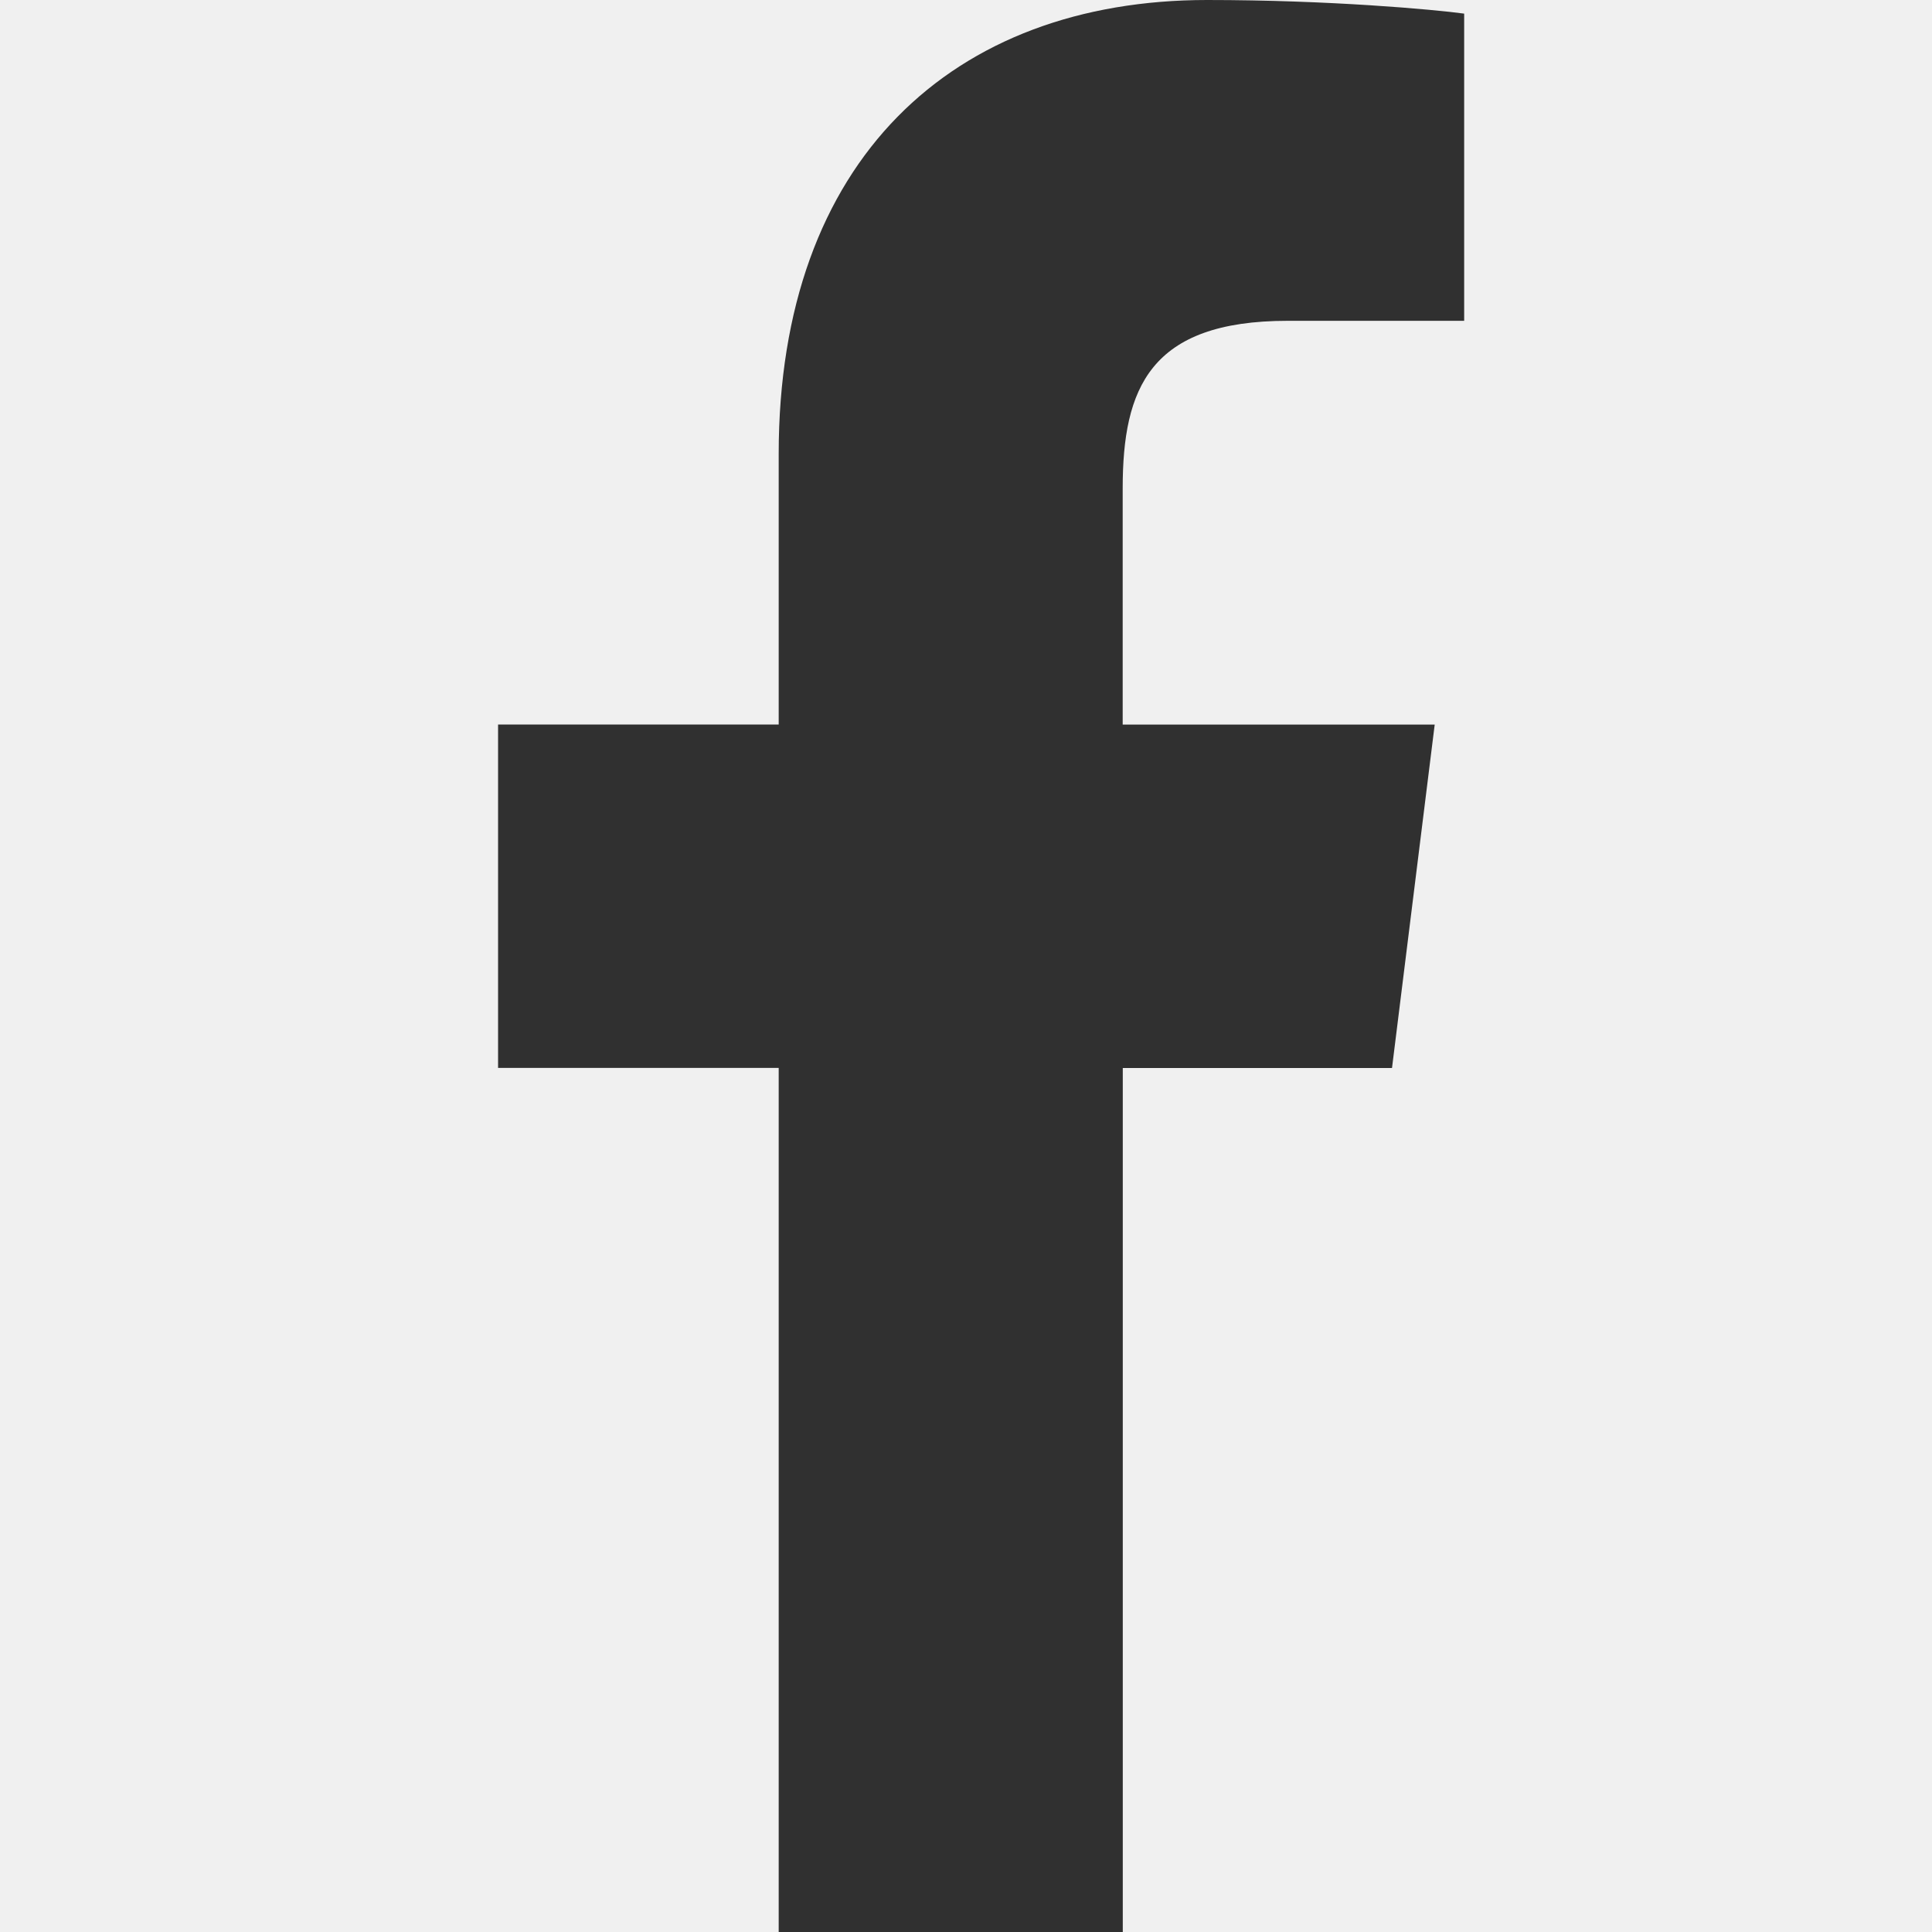
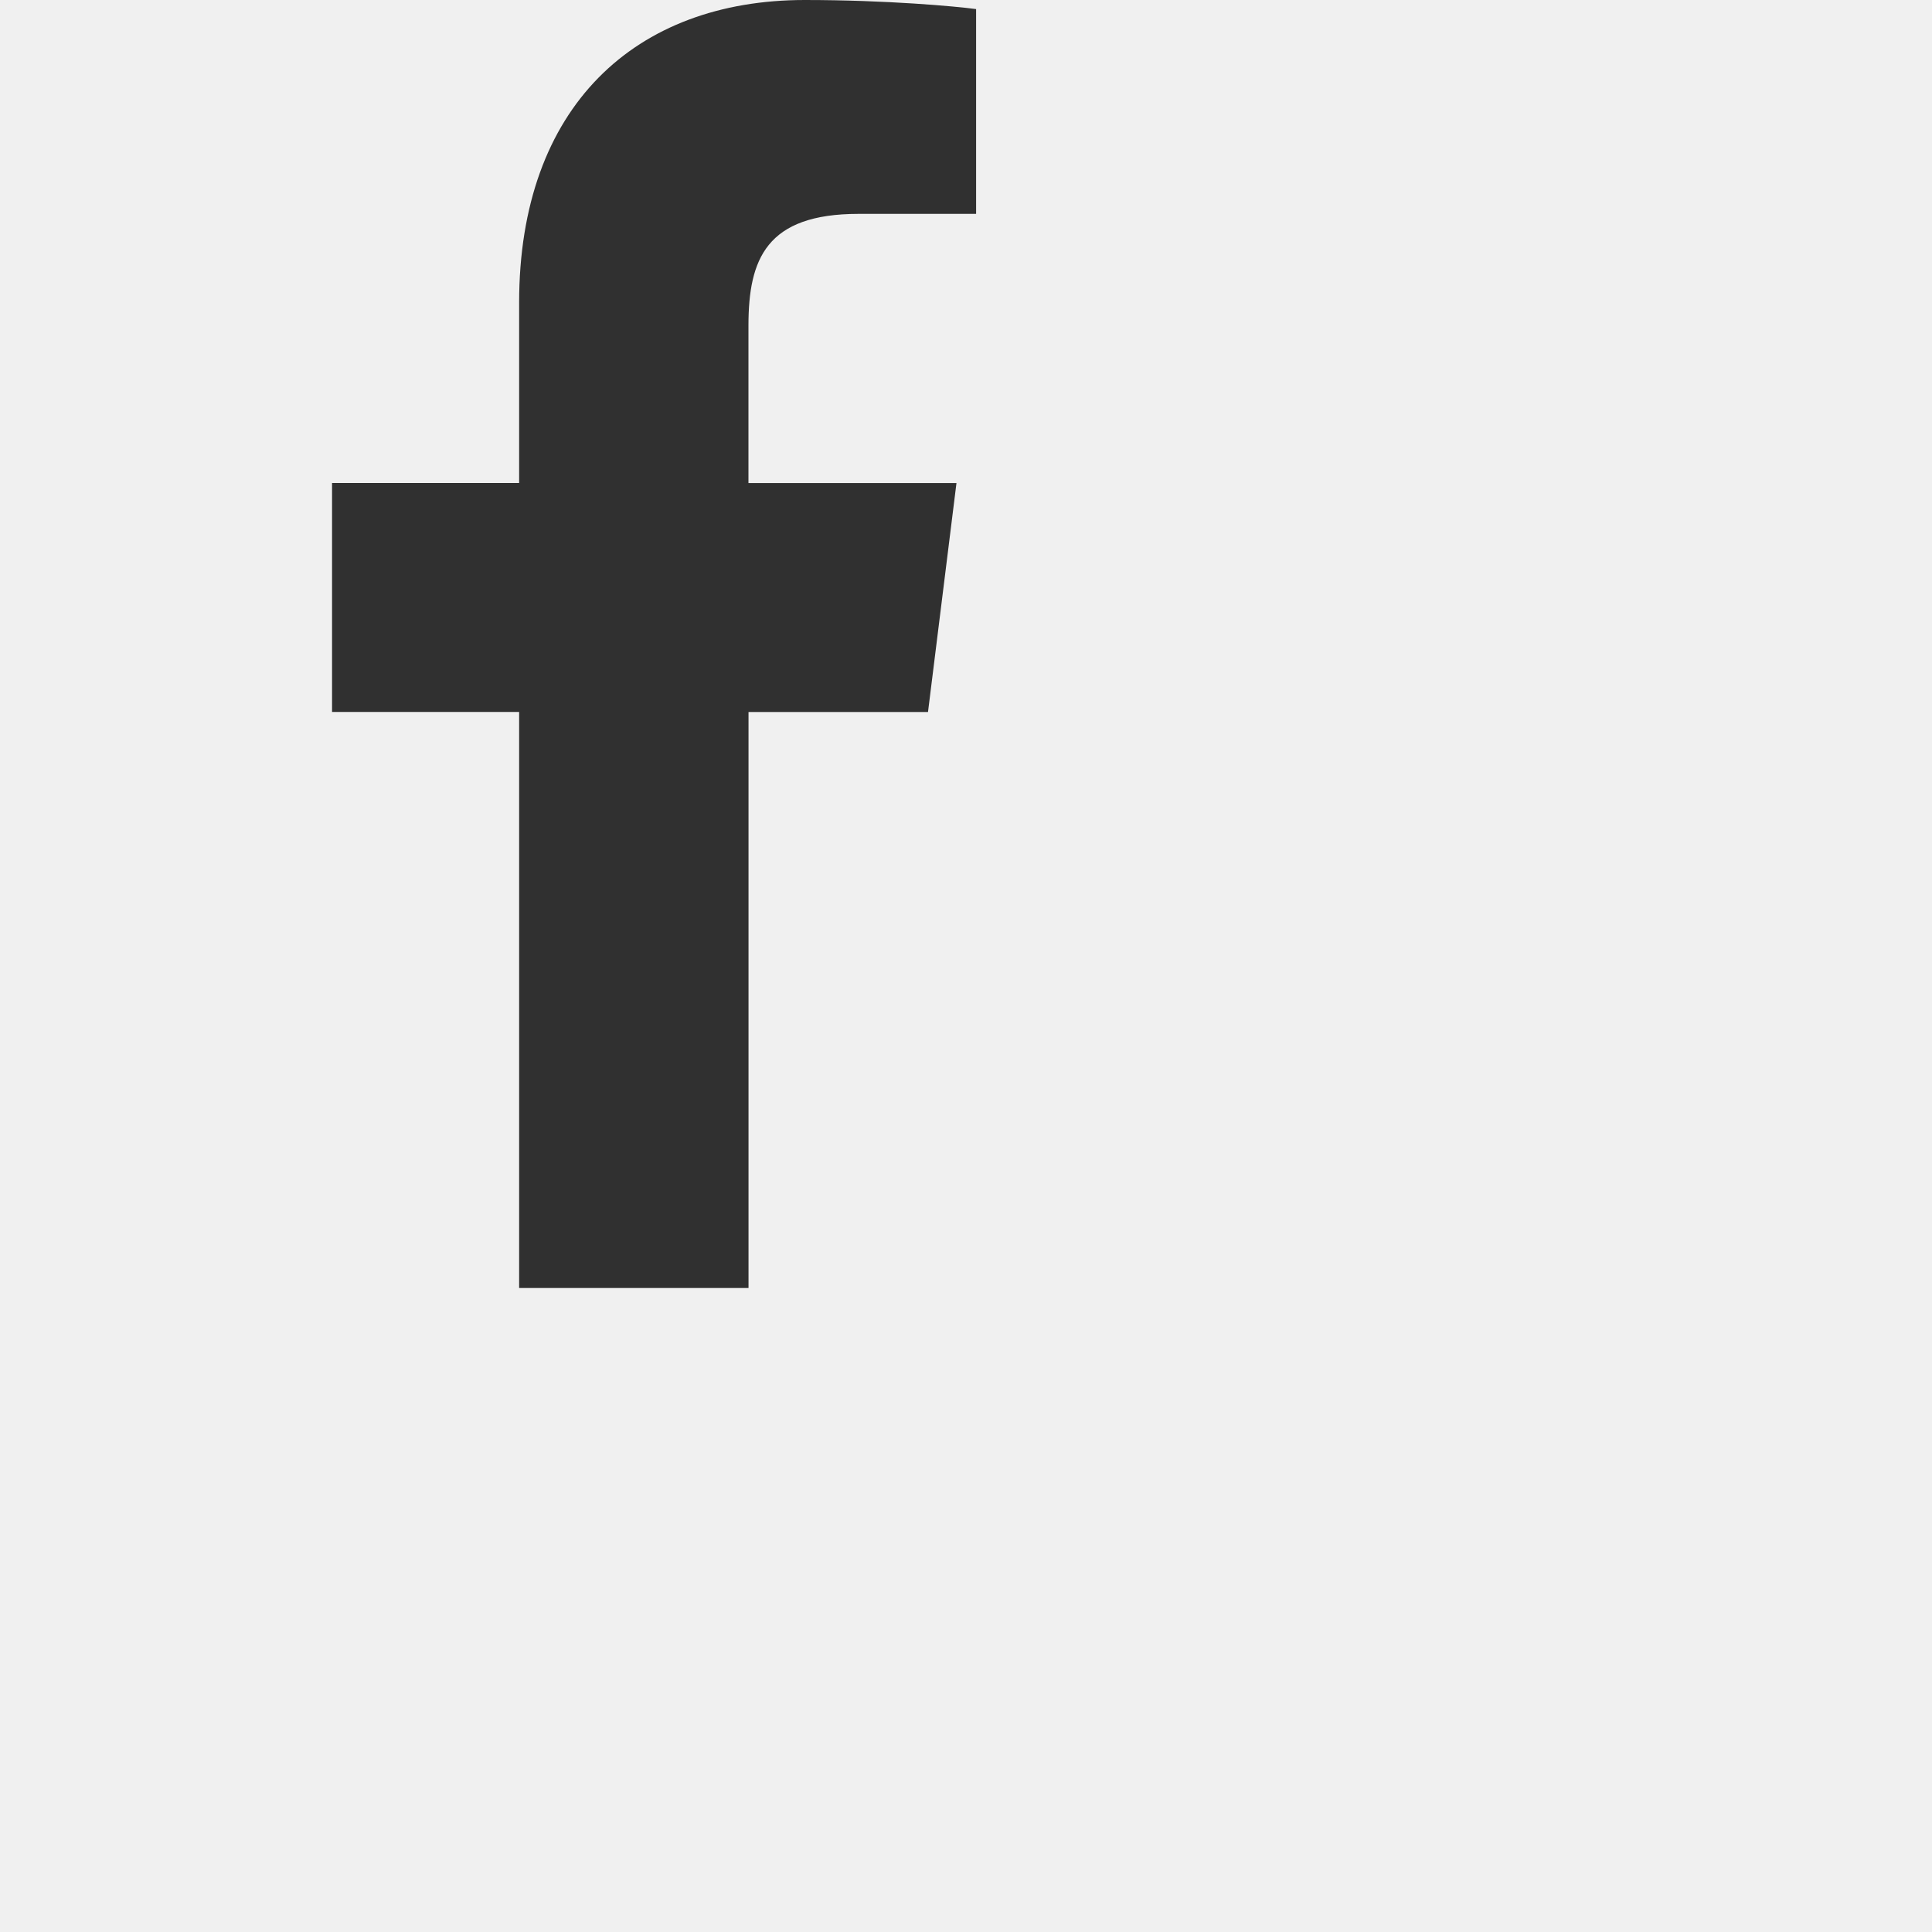
- <svg xmlns="http://www.w3.org/2000/svg" width="20" height="20" viewBox="0 0 20 20" fill="none">
+ <svg xmlns="http://www.w3.org/2000/svg" width="20" height="20" viewBox="0 0 30 30" fill="none">
  <g clip-path="url(#clip0_1_174)">
-     <path d="M13.331 3.321H15.157V0.141C14.842 0.098 13.758 0 12.497 0C9.864 0 8.061 1.656 8.061 4.699V7.5H5.156V11.055H8.061V20H11.623V11.056H14.41L14.852 7.501H11.622V5.052C11.623 4.024 11.899 3.321 13.331 3.321V3.321Z" fill="#303030" />
+     <path class="points" d="M13.331 3.321H15.157V0.141C14.842 0.098 13.758 0 12.497 0C9.864 0 8.061 1.656 8.061 4.699V7.5H5.156V11.055H8.061V20H11.623V11.056H14.41L14.852 7.501H11.622V5.052C11.623 4.024 11.899 3.321 13.331 3.321V3.321Z" fill="#303030" />
  </g>
  <defs>
    <clipPath id="clip0_1_174">
      <rect width="20" height="20" fill="white" />
    </clipPath>
  </defs>
</svg>
